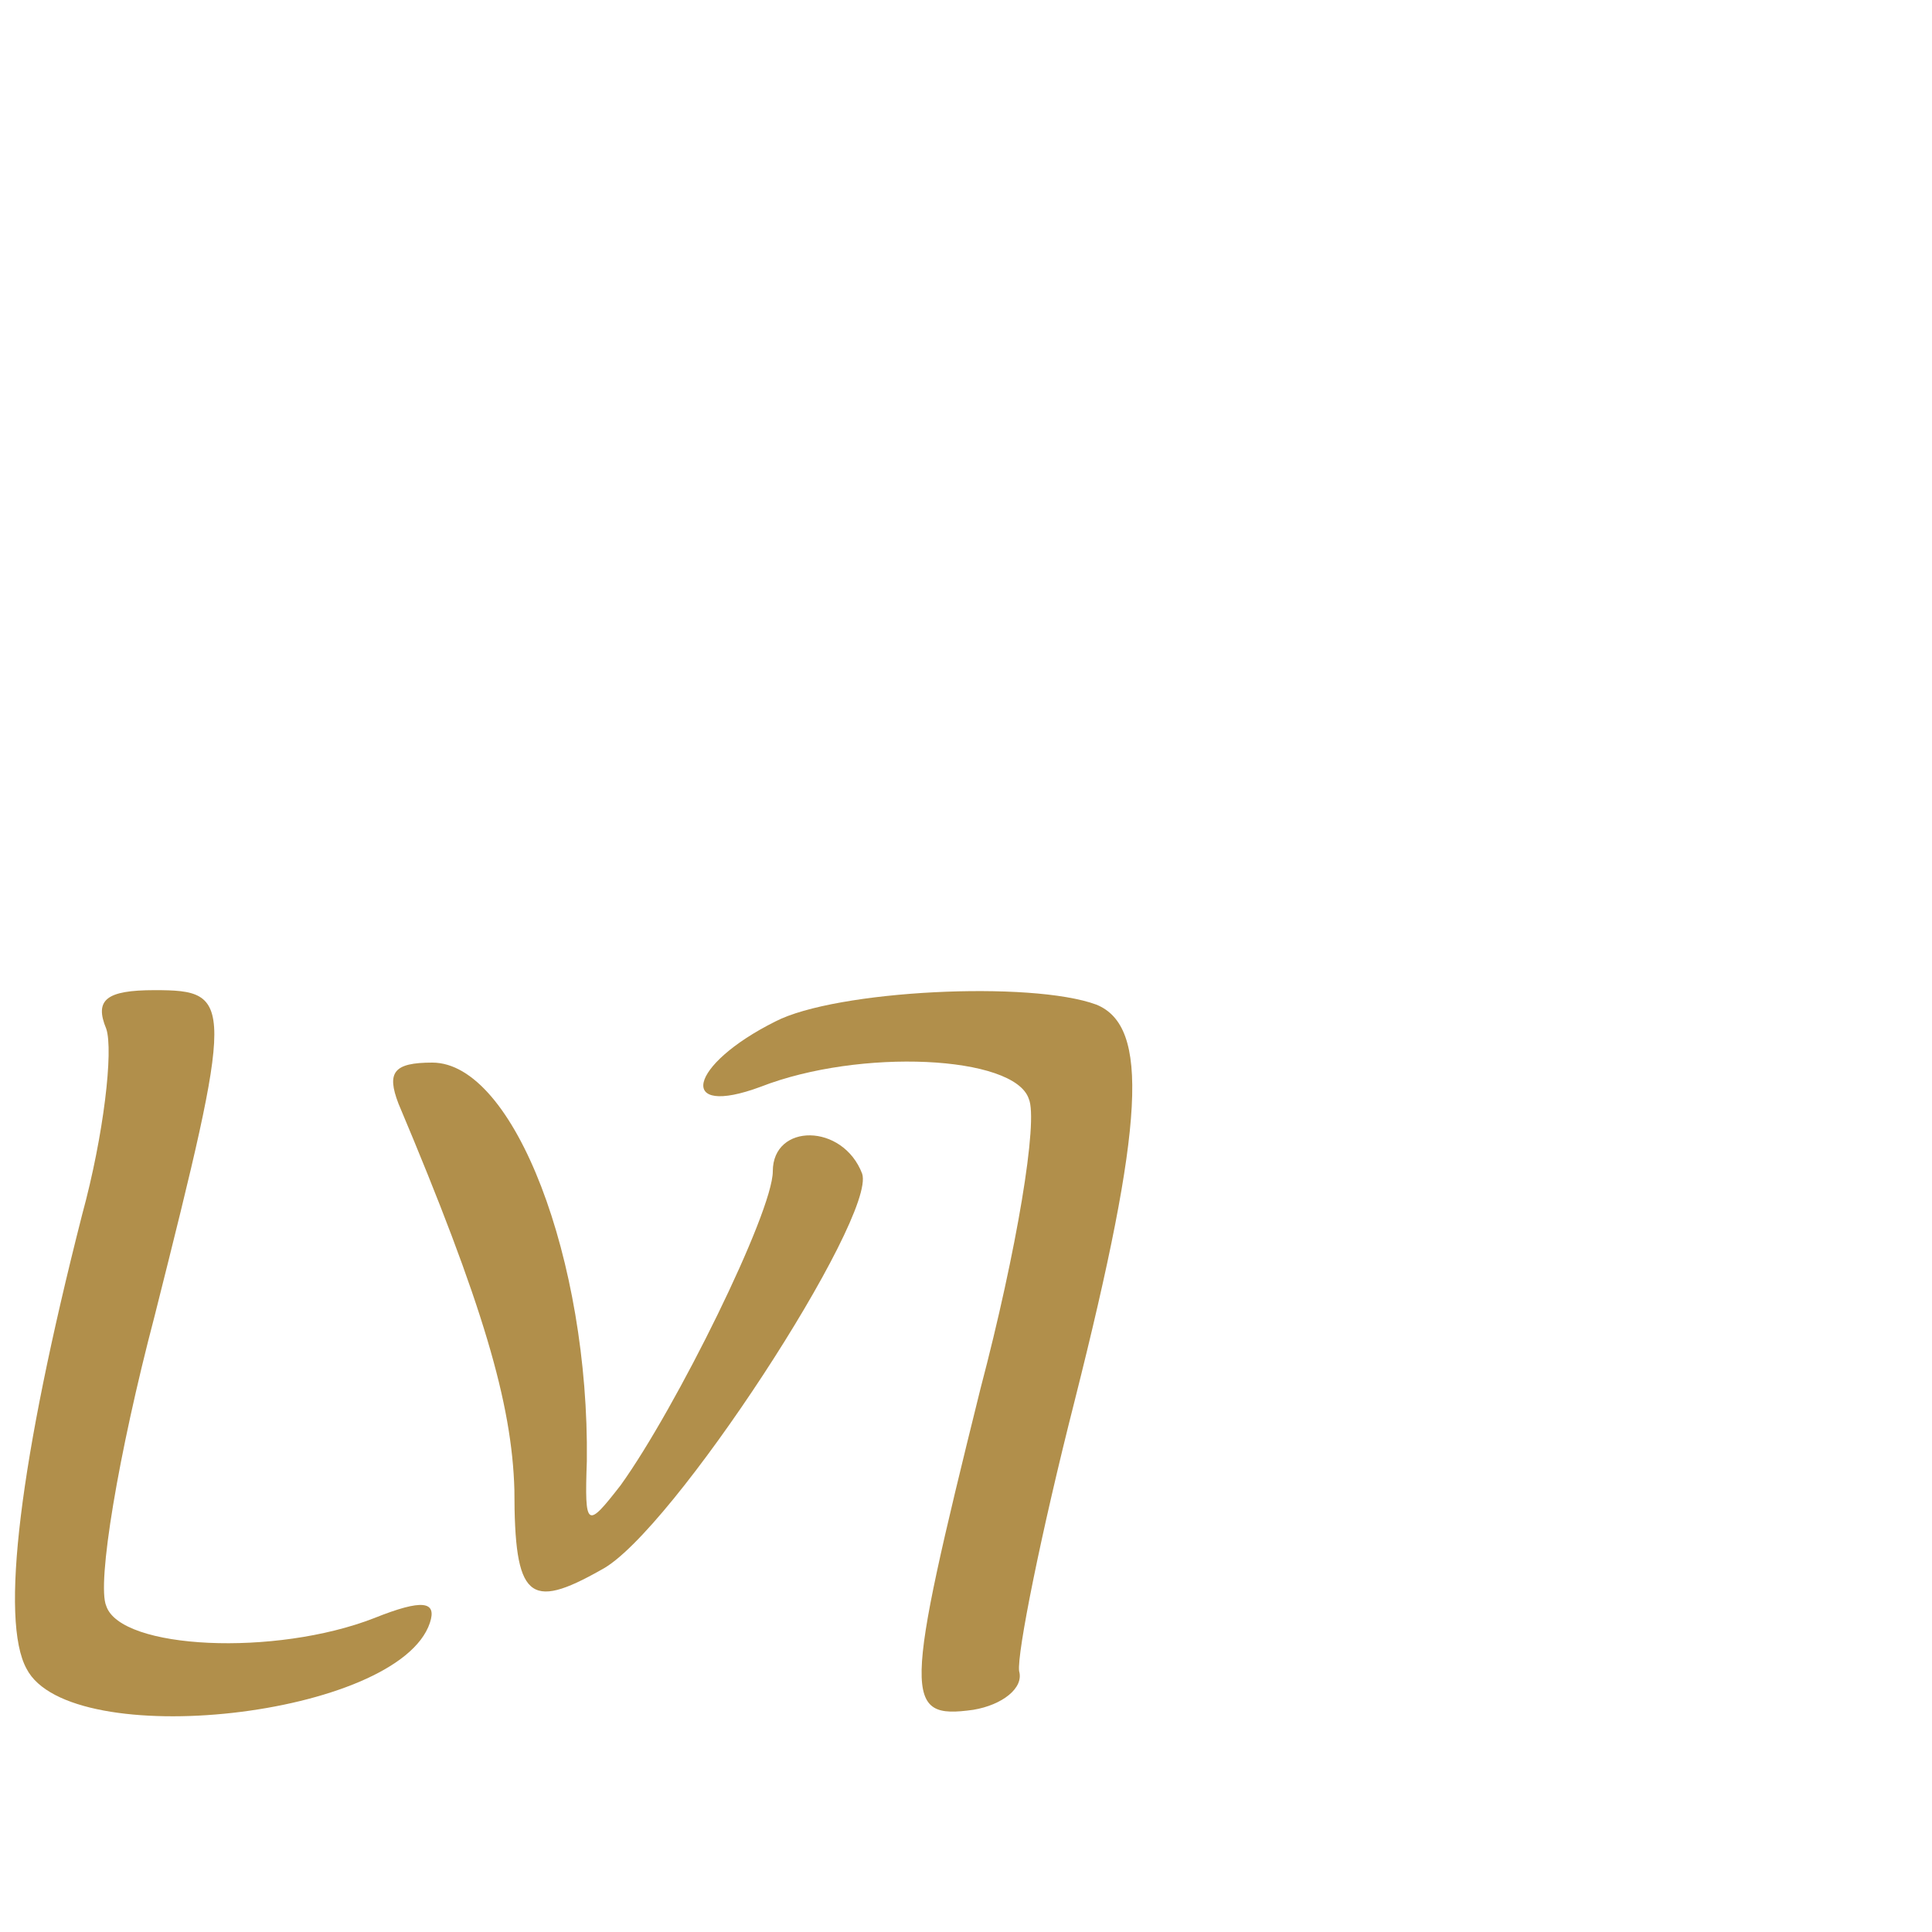
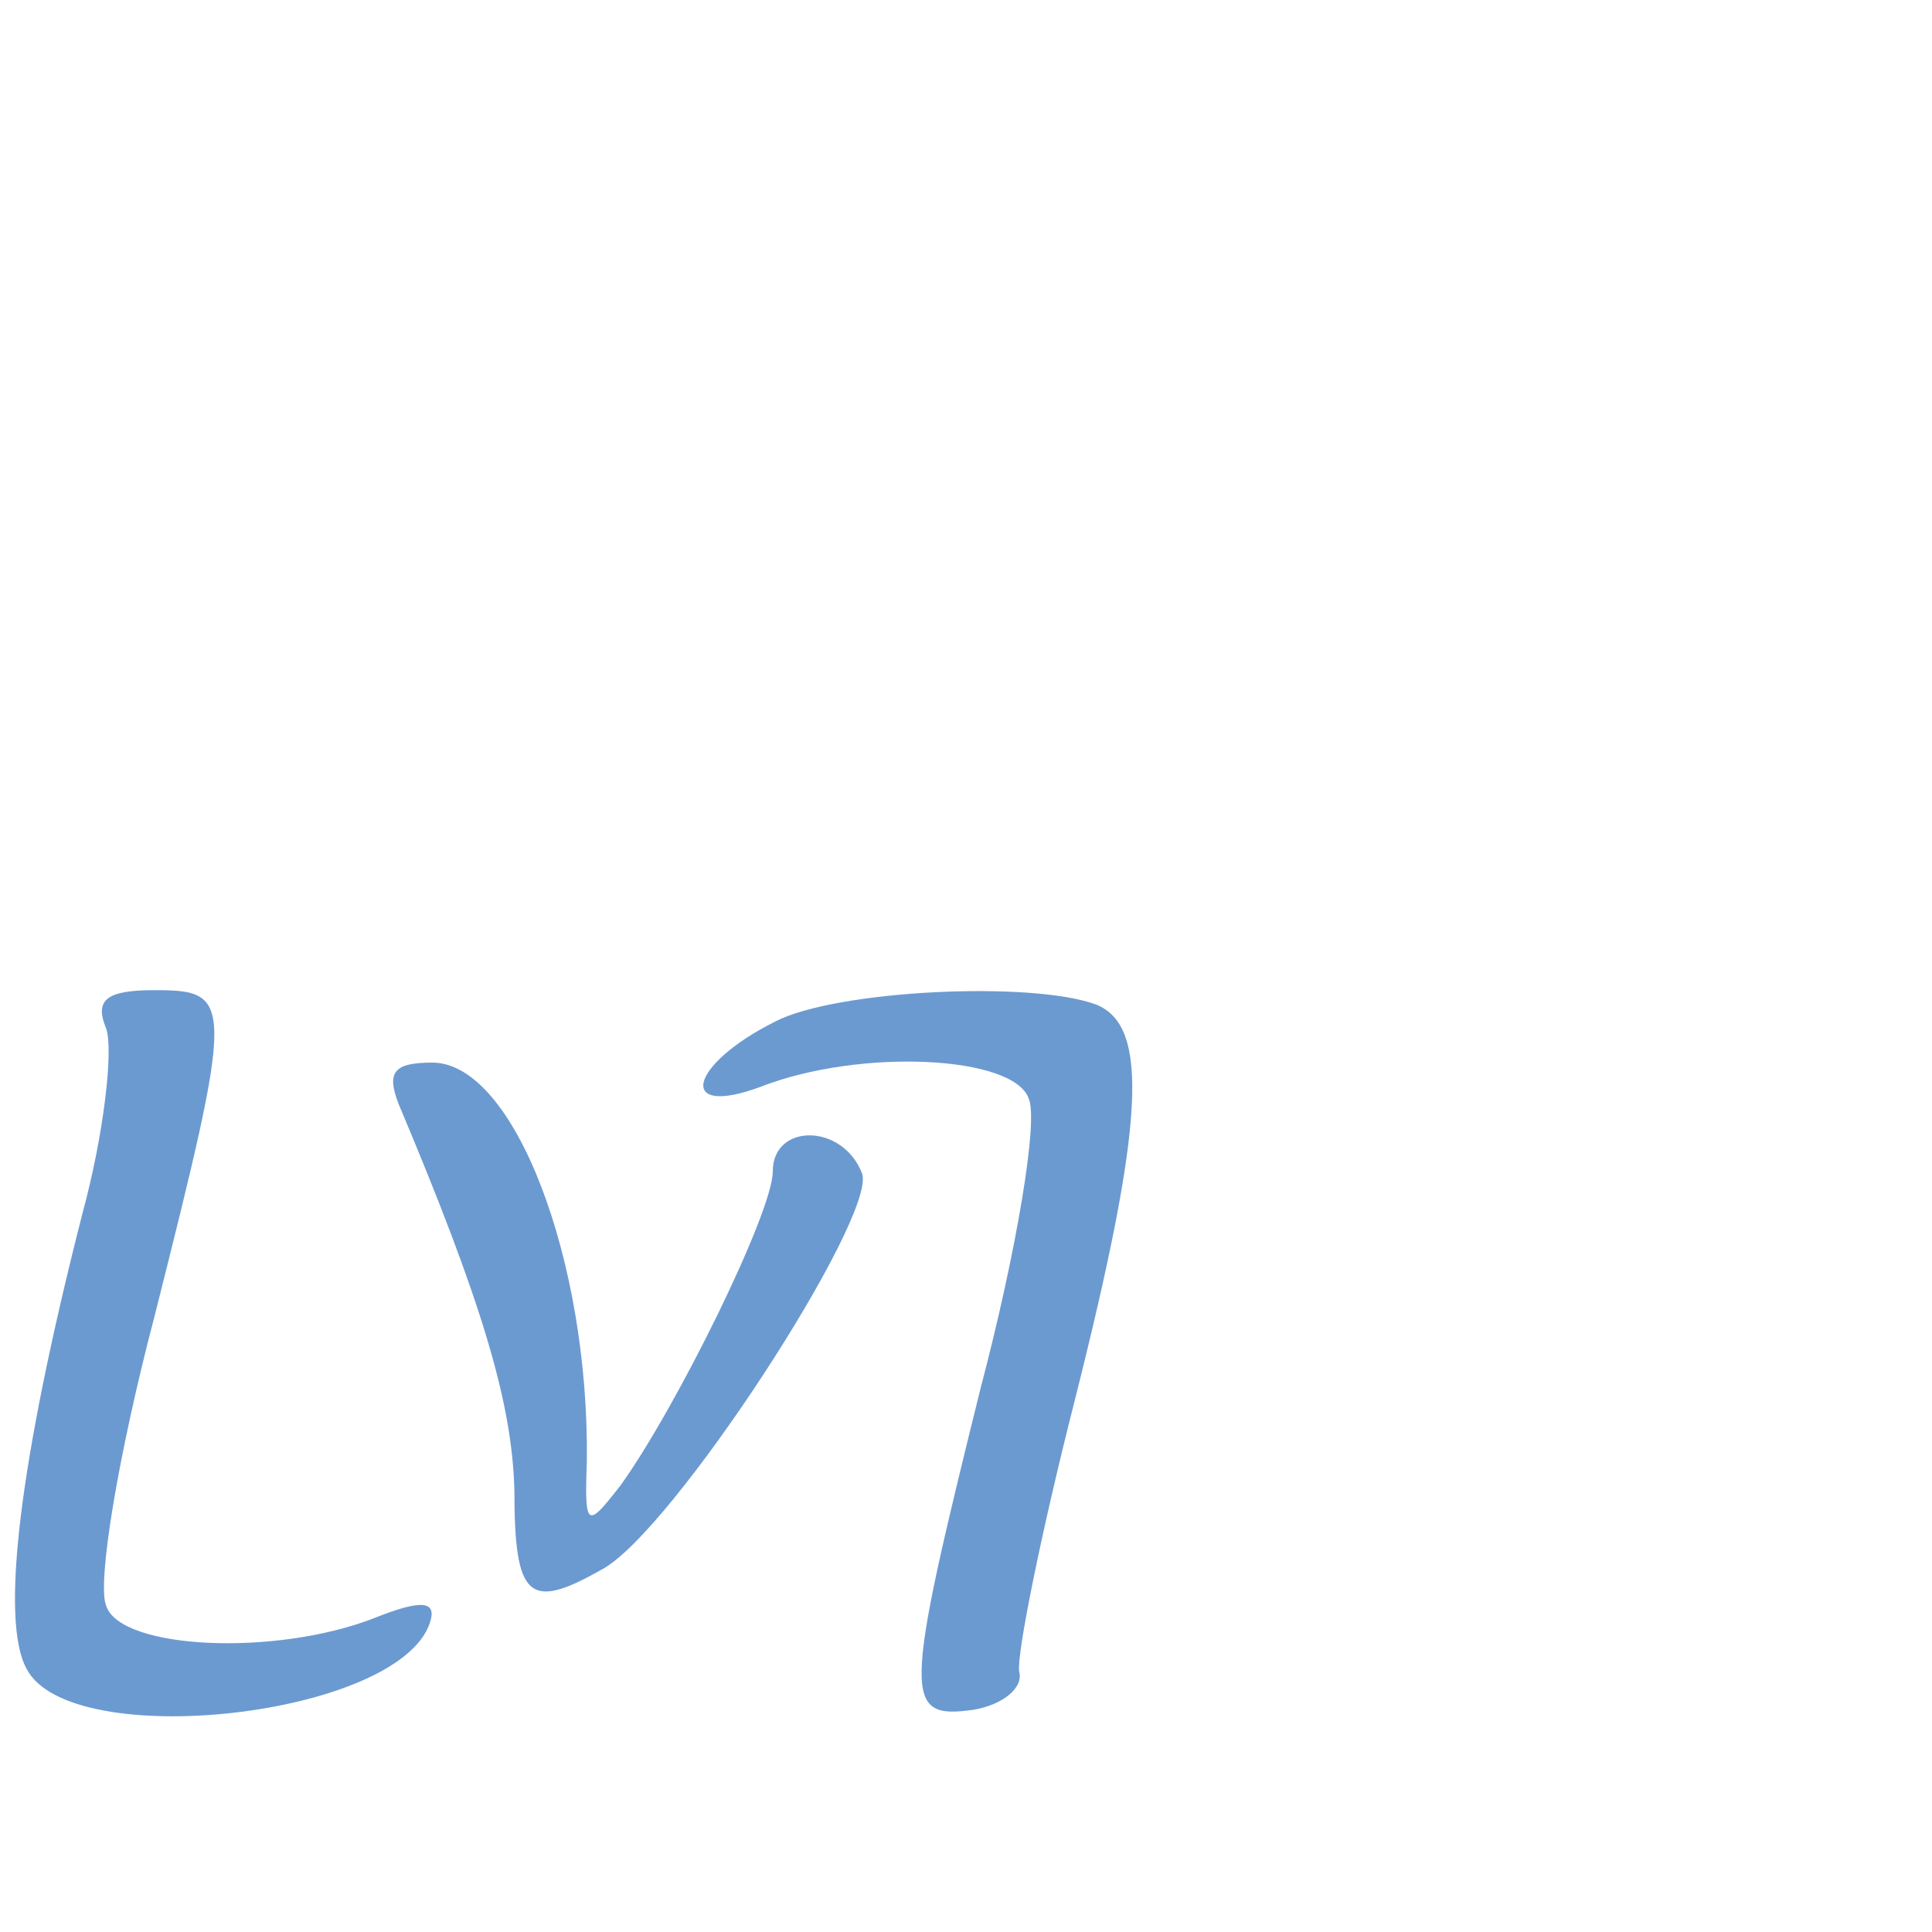
<svg xmlns="http://www.w3.org/2000/svg" version="1.0" width="48pt" height="48pt" viewBox="0 0 48 48" preserveAspectRatio="xMidYMid meet">
-   <g transform="translate(0,48) scale(0.06,-0.06)" fill="#b18f4b" stroke="none">
+   <g transform="translate(0,48) scale(0.06,-0.06)" fill="#6b9ad1" stroke="none">
    <path d="M44 374 c3 -9 -1 -44 -10 -77 -26 -102 -34 -168 -23 -188 18 -35 154 -20 167 19 3 9 -3 10 -23 2 -41 -16 -105 -13 -111 5 -4 9 5 63 20 120 33 131 33 135 0 135 -20 0 -25 -4 -20 -16z" />
    <path d="M321 377 c-36 -18 -41 -40 -6 -27 41 16 105 13 111 -5 4 -9 -5 -63 -20 -120 -32 -129 -32 -137 -3 -133 12 2 21 9 19 16 -1 7 9 57 23 112 29 115 31 155 9 164 -27 10 -108 6 -133 -7z" />
    <path d="M165 343 c35 -83 47 -124 48 -160 0 -45 6 -50 36 -33 29 15 114 146 108 164 -8 21 -37 21 -37 1 0 -17 -40 -98 -63 -130 -14 -18 -15 -18 -14 10 1 83 -30 165 -64 165 -16 0 -19 -4 -14 -17z" />
  </g>
</svg>
